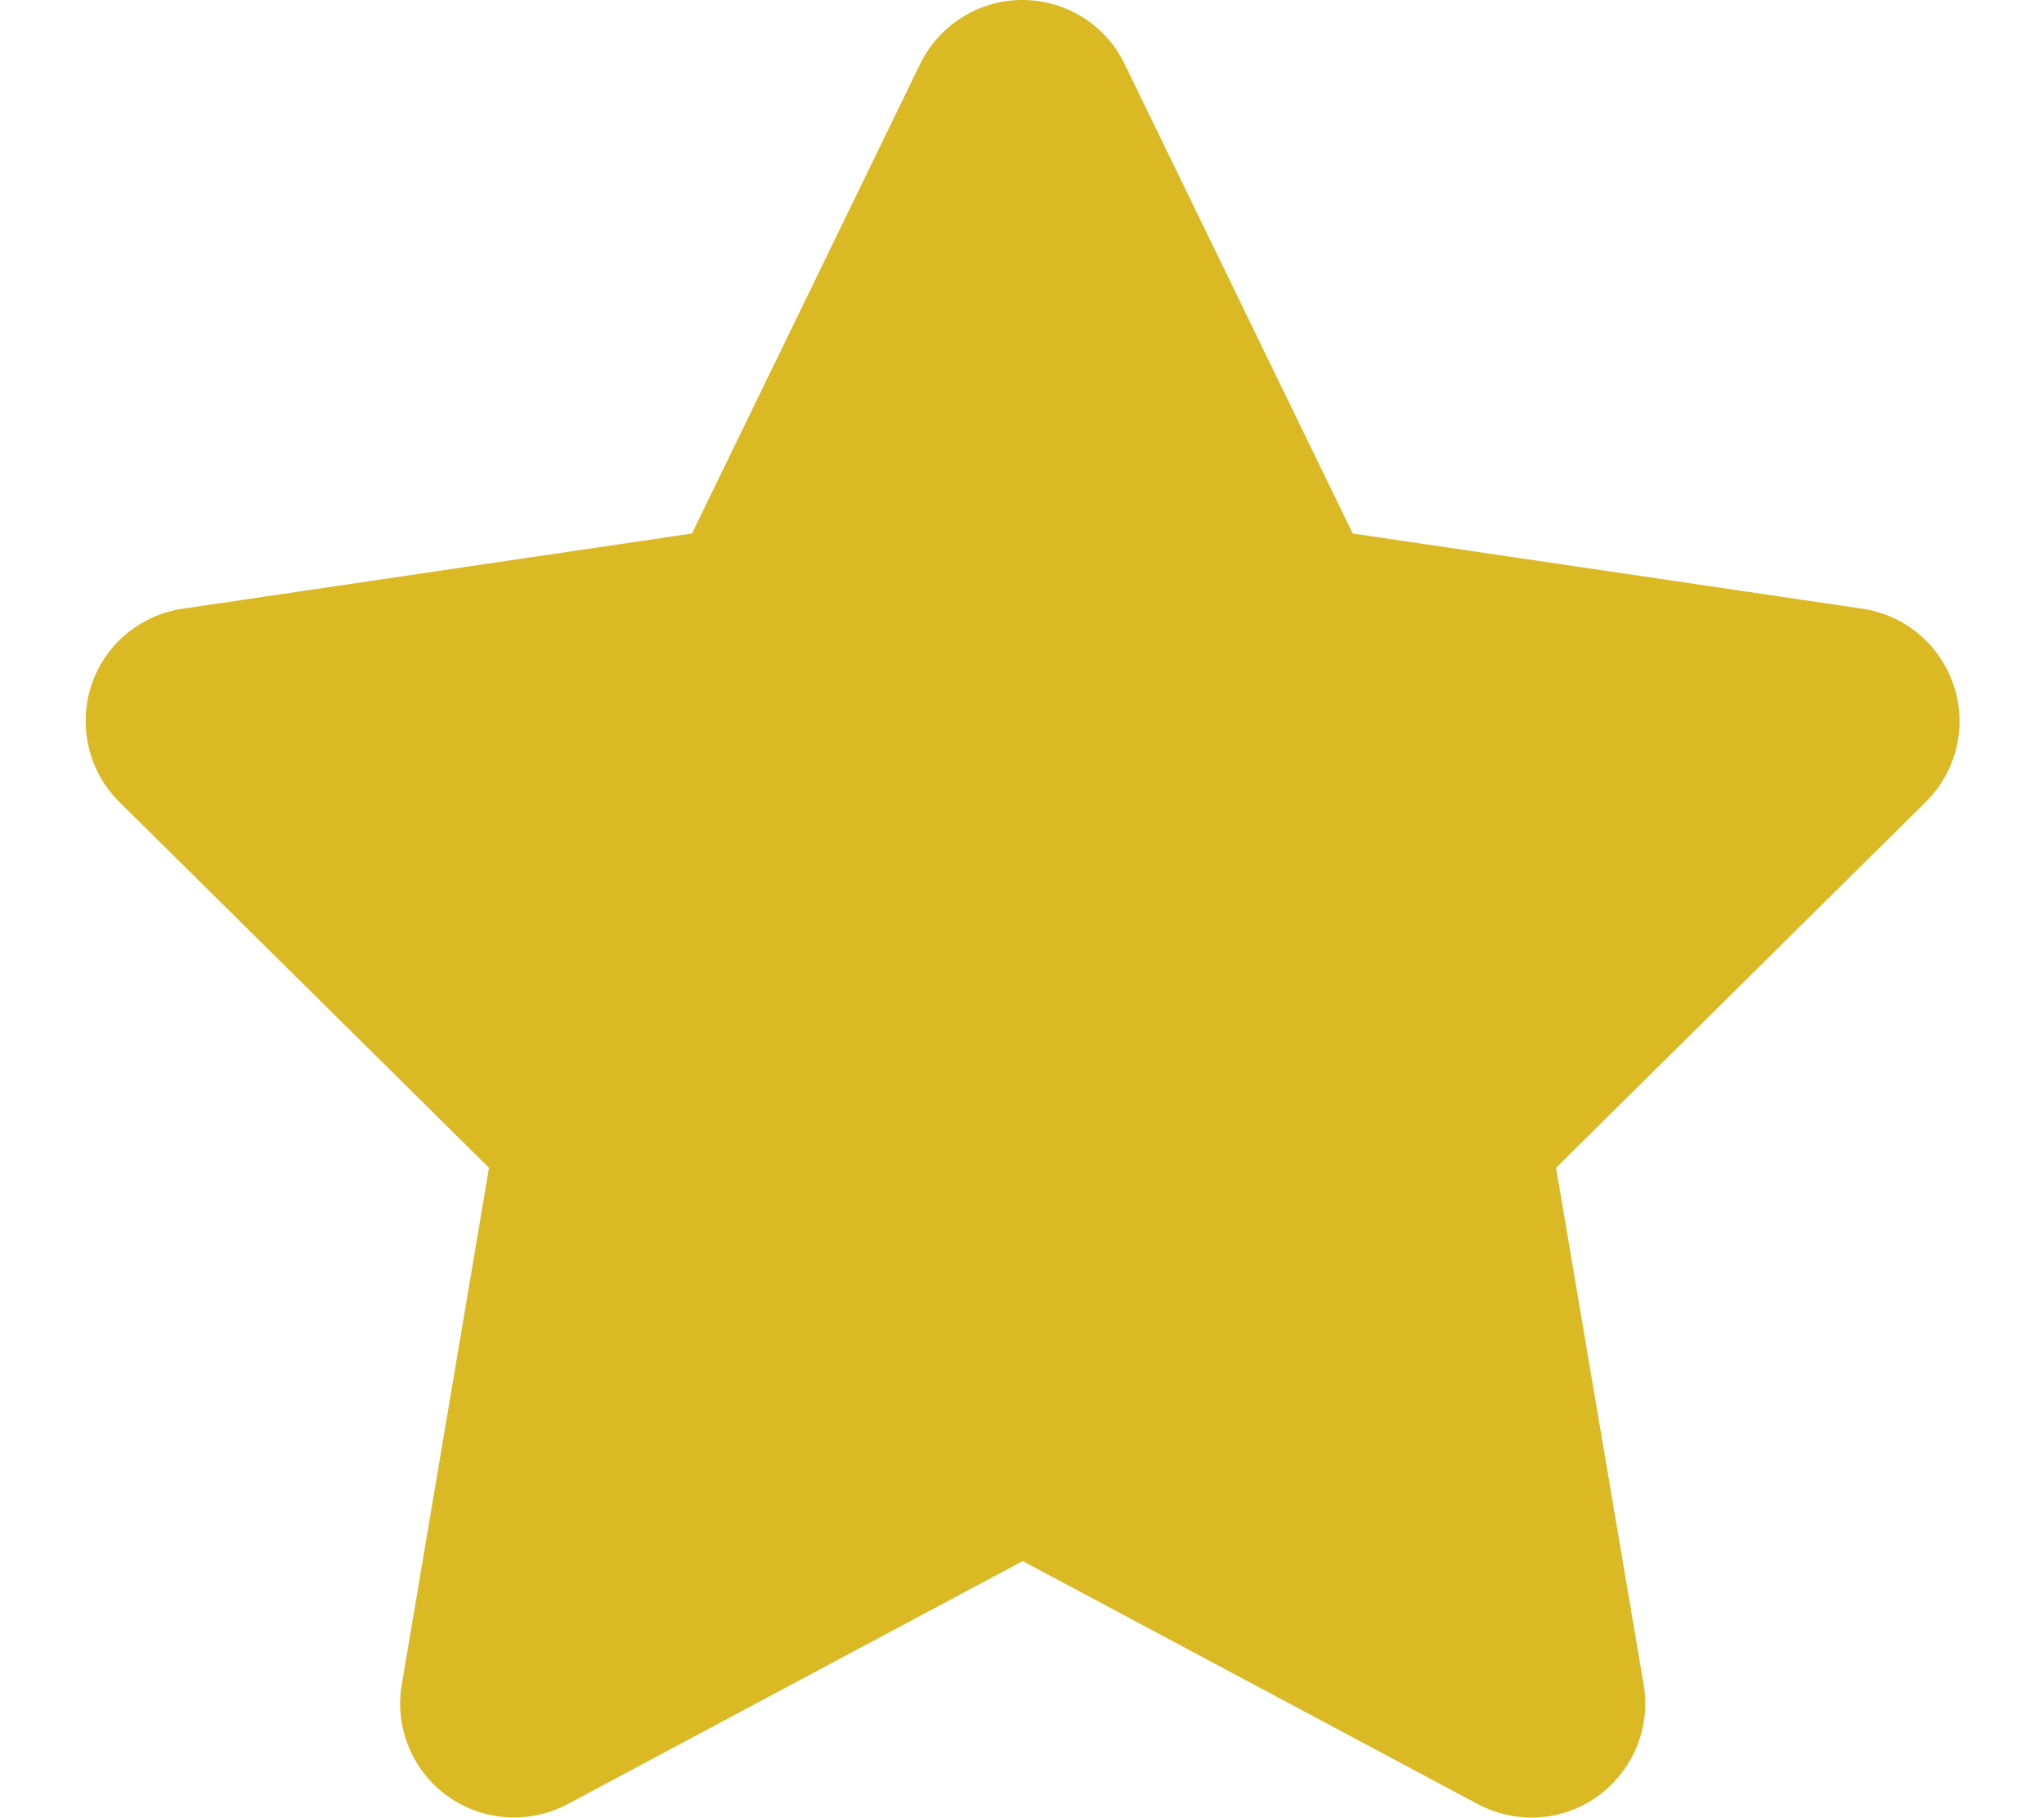
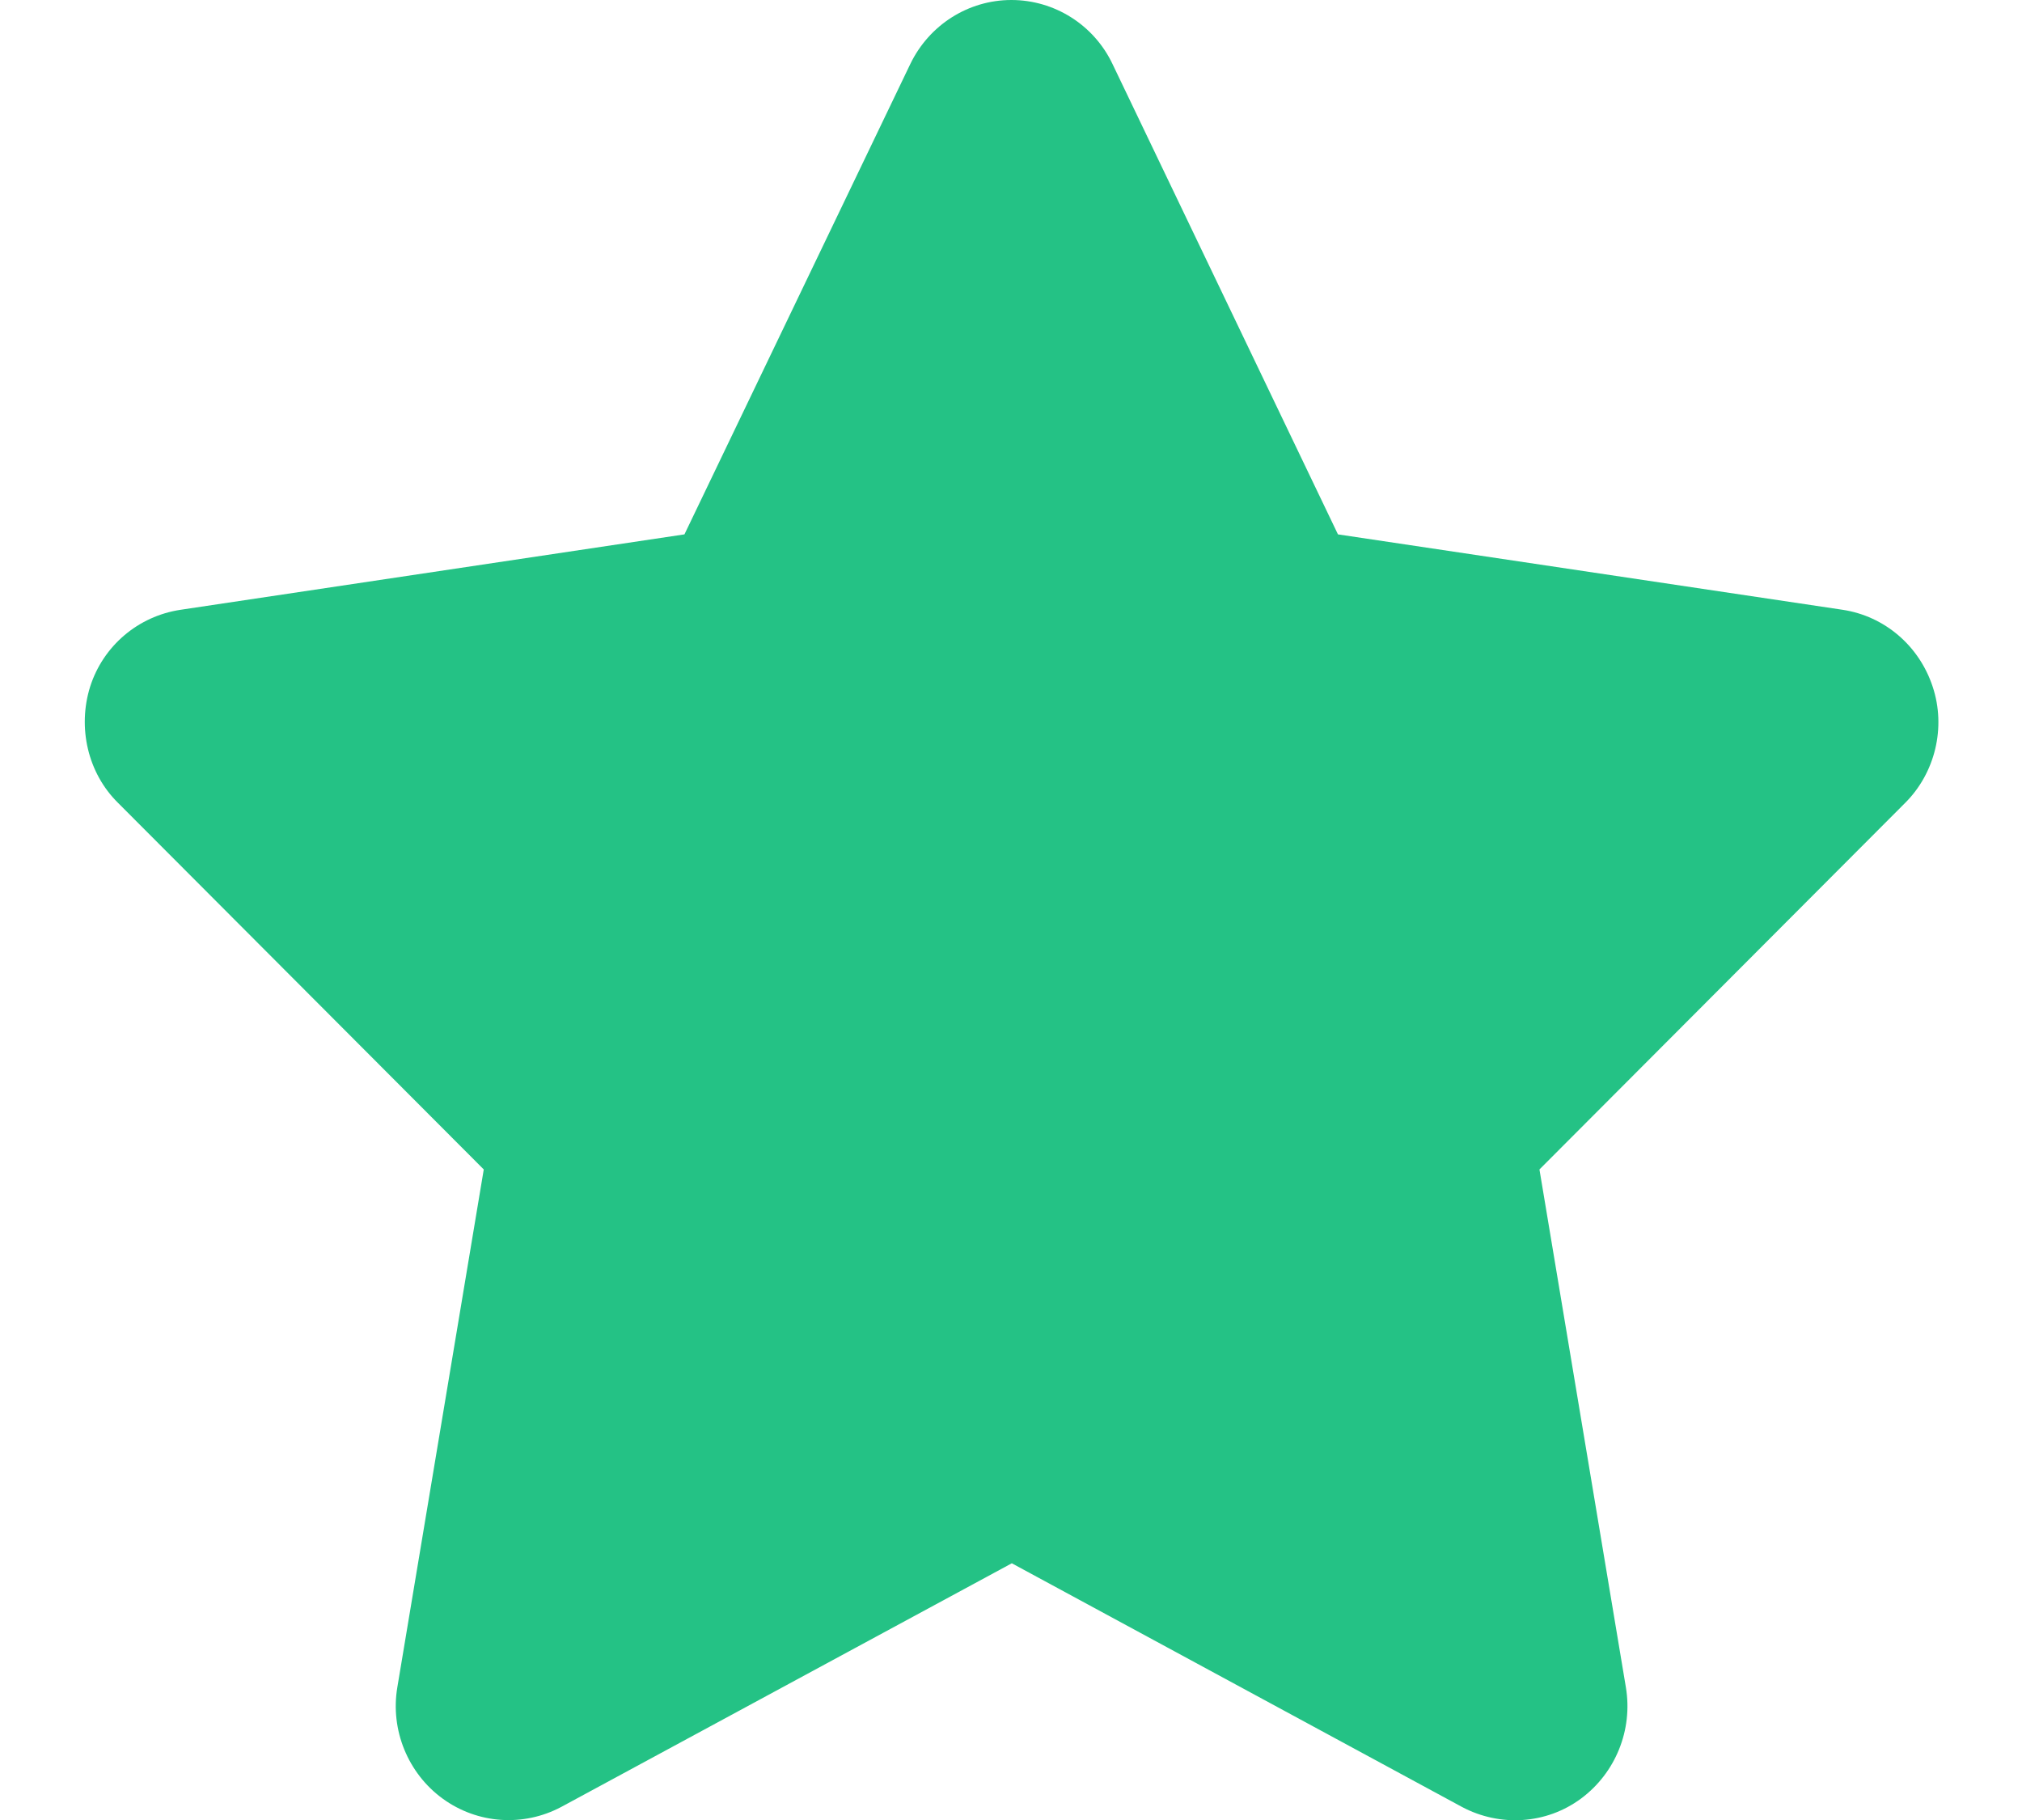
- <svg xmlns="http://www.w3.org/2000/svg" viewBox="0 0 576 512" fill="#dab925">
-   <path d="M316.9 18C311.6 7 300.4 0 288.1 0s-23.4 7-28.8 18L195 150.3 51.4 171.5c-12 1.8-22 10.2-25.7 21.7s-.7 24.2 7.9 32.7L137.8 329 113.2 474.7c-2 12 3 24.2 12.9 31.3s23 8 33.8 2.3l128.3-68.5 128.3 68.5c10.8 5.7 23.9 4.9 33.8-2.3s14.9-19.3 12.9-31.3L438.5 329 542.7 225.9c8.6-8.5 11.7-21.2 7.9-32.7s-13.7-19.9-25.7-21.7L381.2 150.3 316.9 18z" />
+ <svg xmlns="http://www.w3.org/2000/svg" width="20px" height="18px" viewBox="0 0 20 18" version="1.1">
+   <g id="surface1">
+     <path style=" stroke:none;fill-rule:nonzero;fill:rgb(36, 194, 133);fill-opacity:1;" d="M 11.004 0.633 C 10.82 0.246 10.43 0 10.004 0 C 9.578 0 9.191 0.246 9.004 0.633 L 6.77 5.285 L 1.785 6.031 C 1.367 6.094 1.02 6.387 0.891 6.793 C 0.766 7.195 0.867 7.645 1.168 7.941 L 4.785 11.566 L 3.93 16.688 C 3.859 17.109 4.035 17.539 4.379 17.789 C 4.723 18.039 5.176 18.07 5.551 17.871 L 10.008 15.461 L 14.461 17.871 C 14.836 18.07 15.293 18.043 15.637 17.789 C 15.98 17.535 16.152 17.109 16.082 16.688 L 15.227 11.566 L 18.844 7.941 C 19.141 7.645 19.25 7.195 19.117 6.793 C 18.984 6.387 18.641 6.094 18.227 6.031 L 13.234 5.285 Z M 11.004 0.633 " />
+   </g>
</svg>
